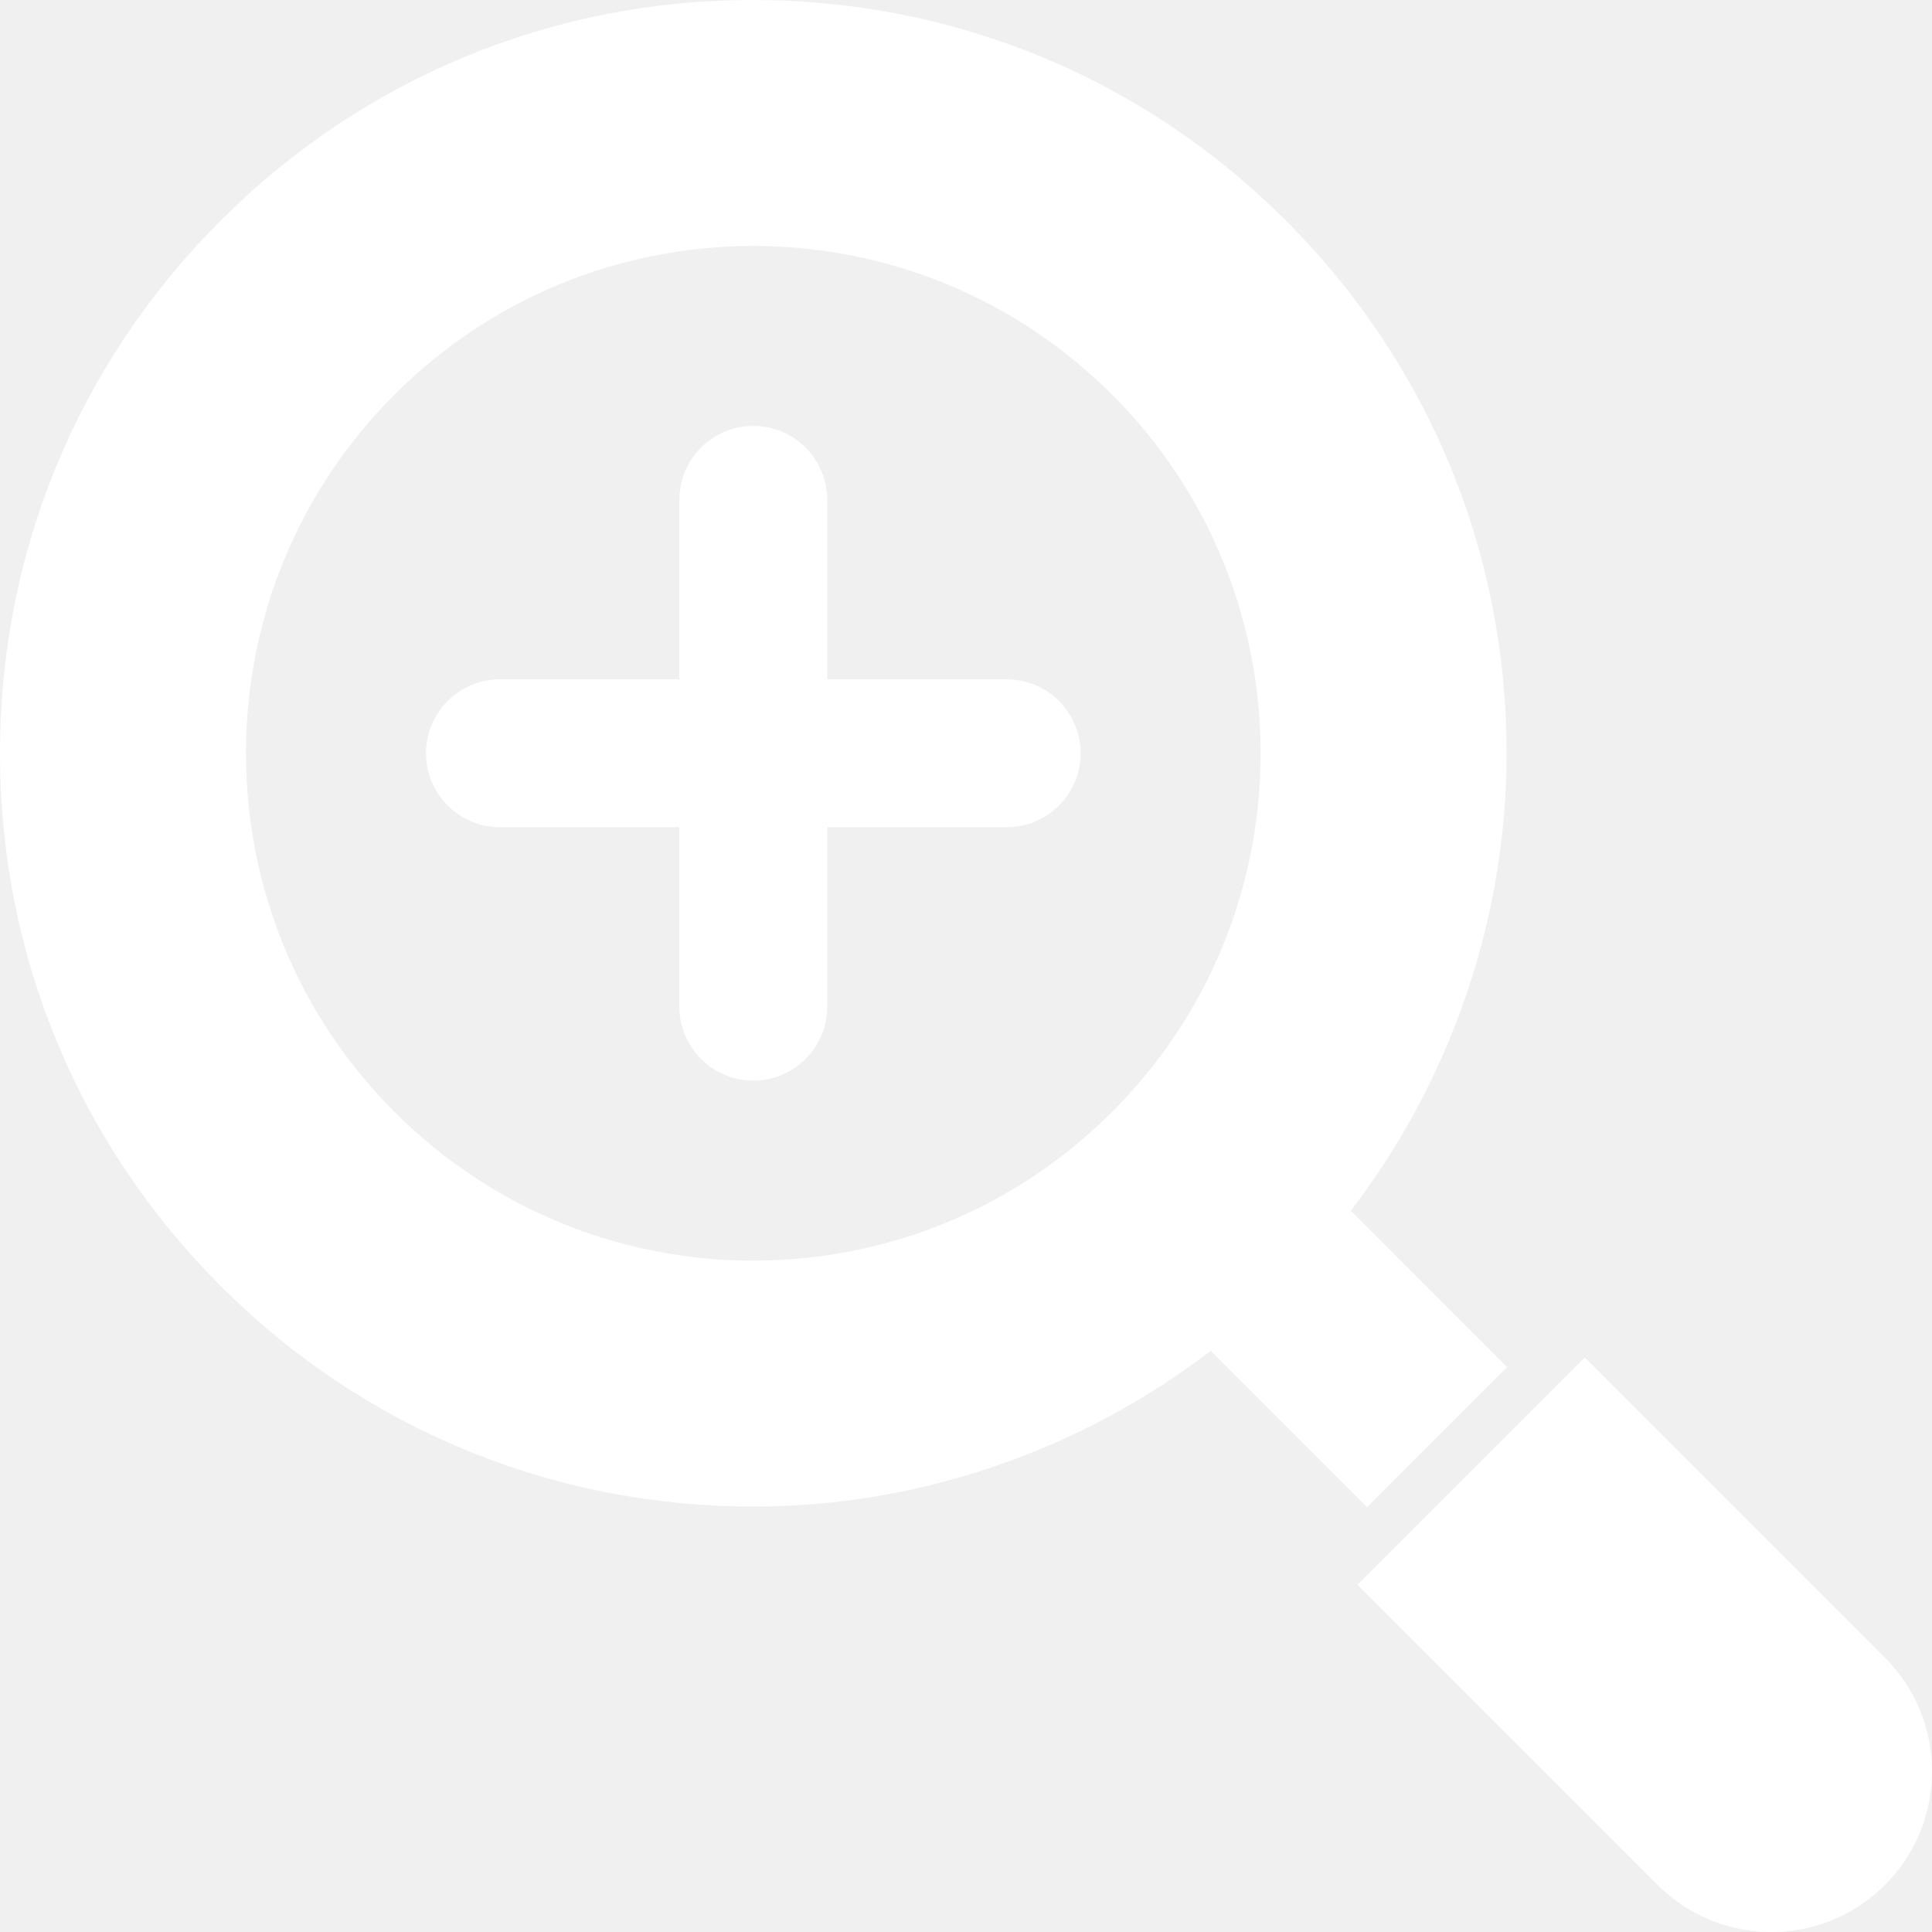
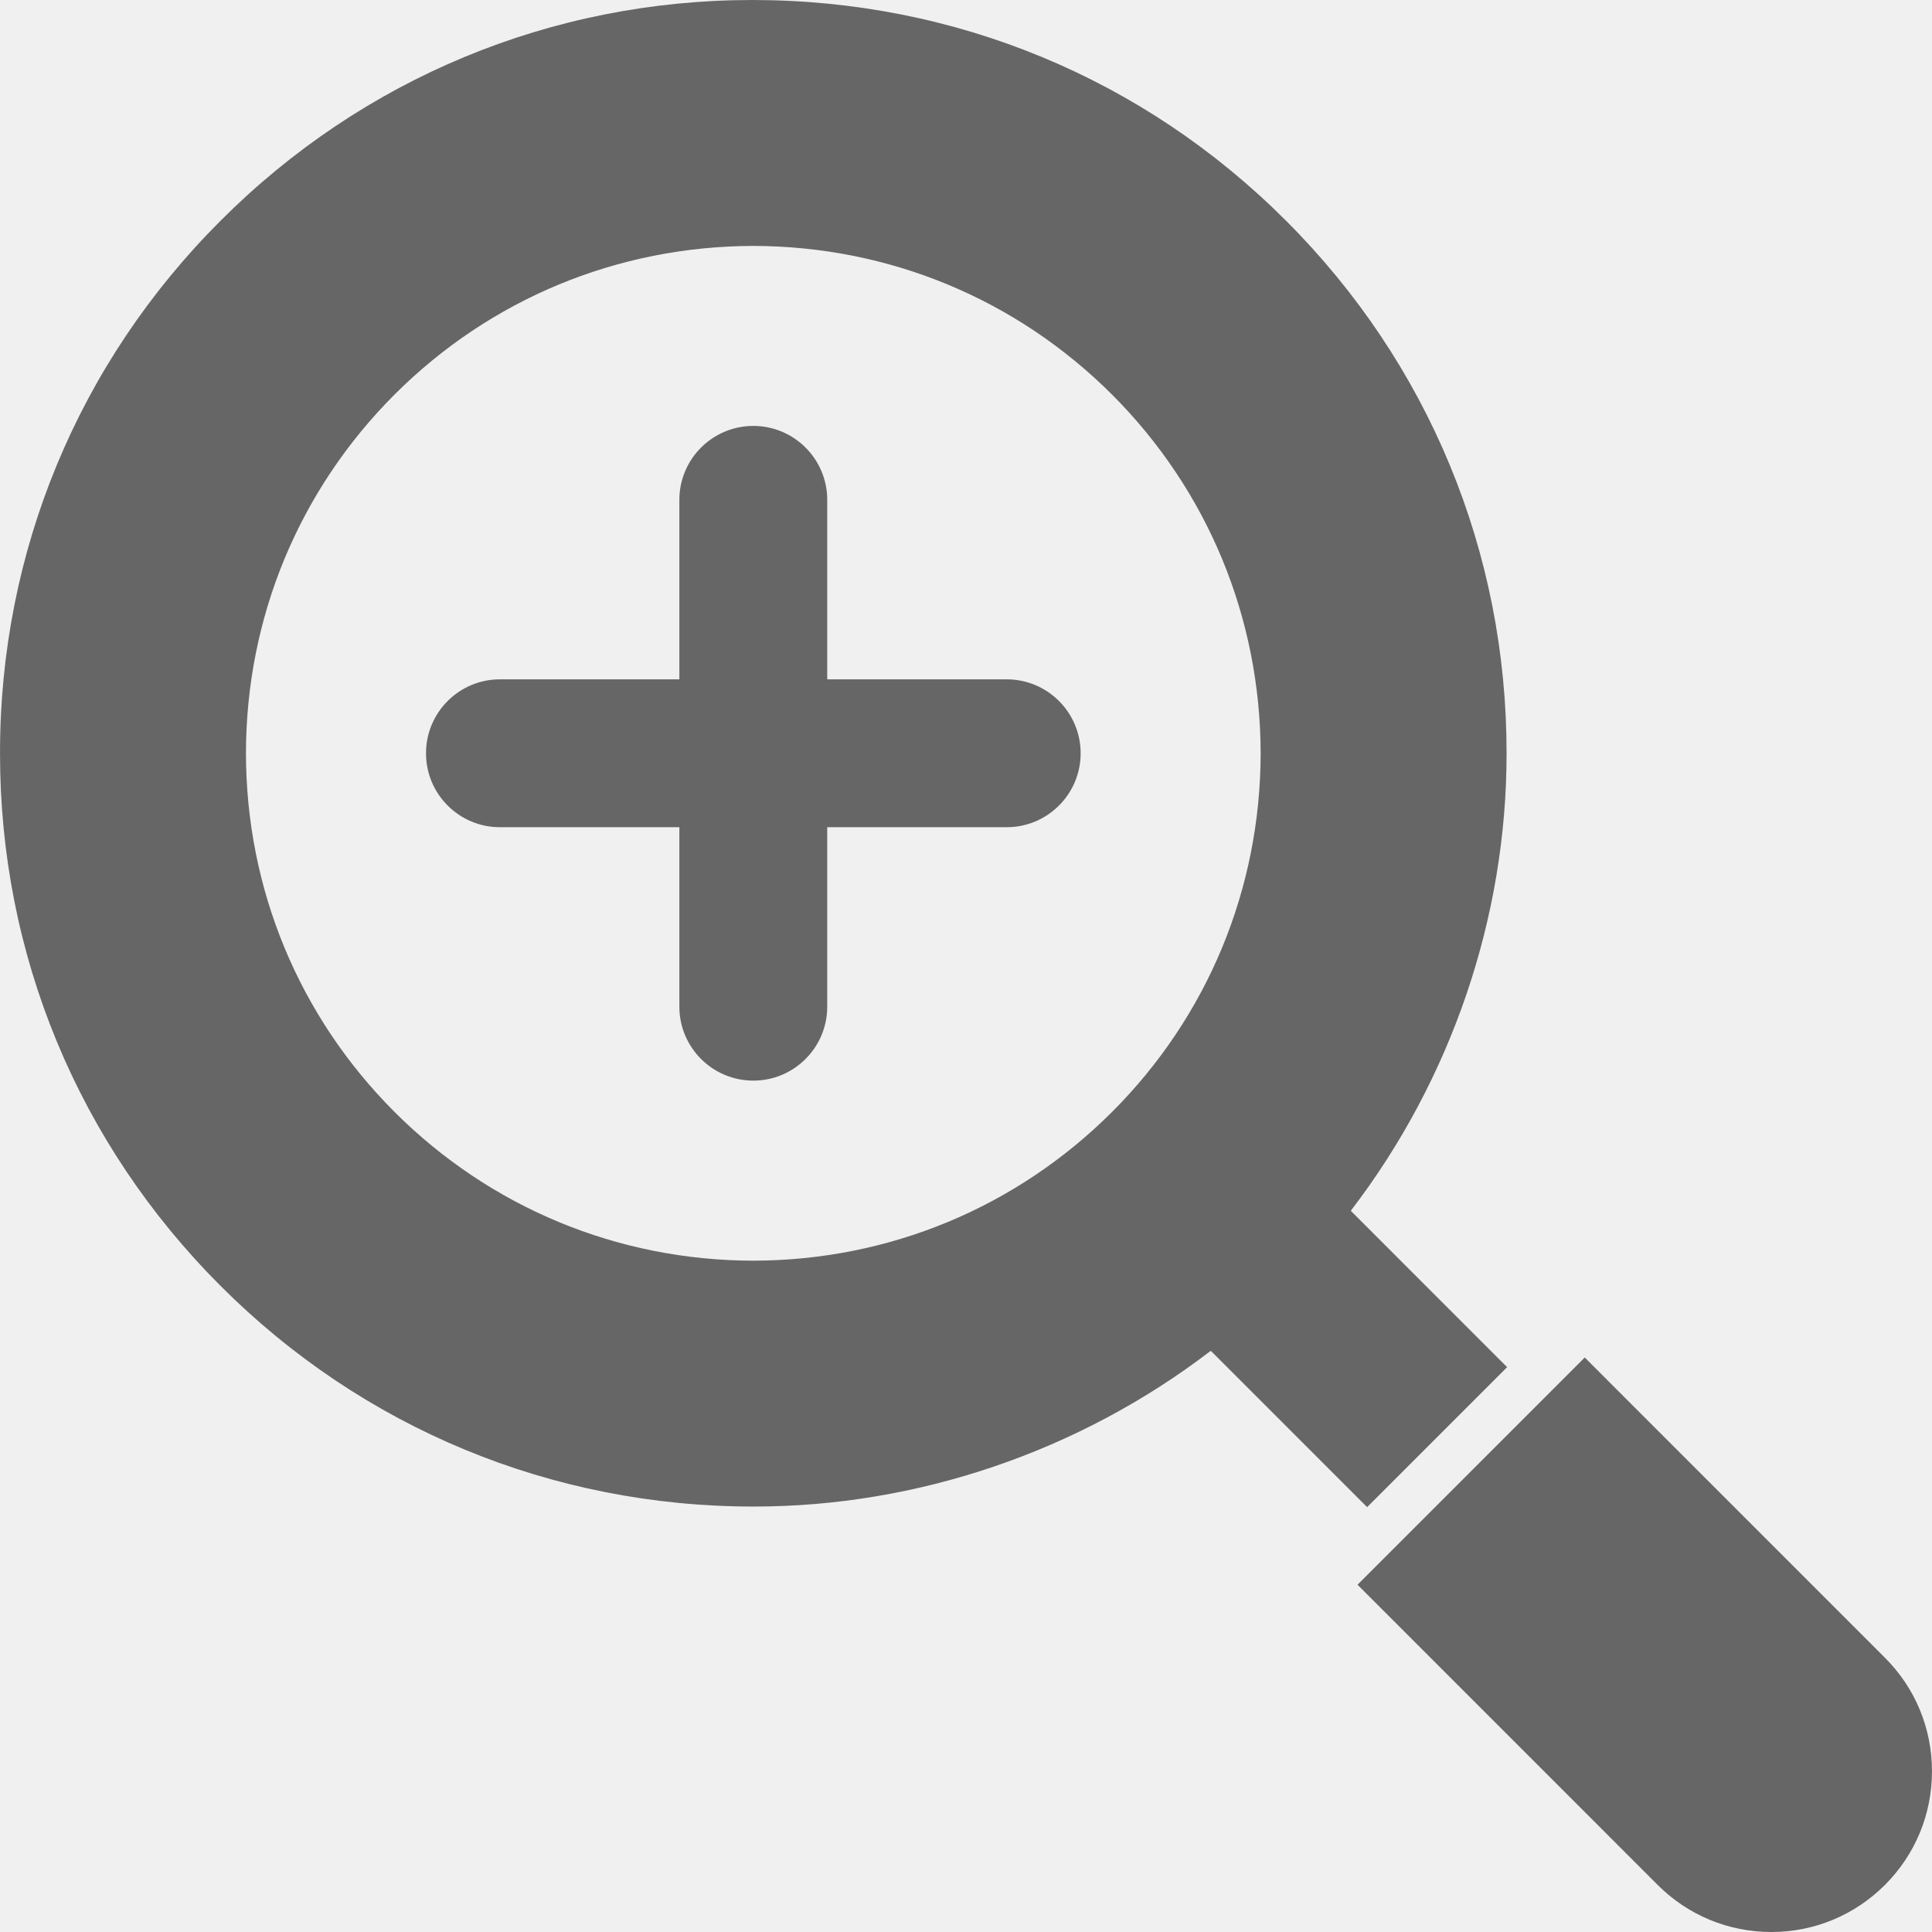
<svg xmlns="http://www.w3.org/2000/svg" width="512" height="512" viewBox="0 0 512 512">
  <style type="text/css">
path {
- 	fill: #fff;
+ 	fill: #666;
}
</style>
  <path d="M499.523,439.313l-79.547-79.563l-60.219,60.219l79.547,79.563C447.352,507.563,458.039,512,469.43,512  c11.359,0,22.047-4.438,30.094-12.469c8.047-8.047,12.469-18.75,12.469-30.125S507.57,447.344,499.523,439.313z" />
  <path d="M399.398,362.313l-41.391-41.406c0.063-0.094,0.063-0.188,0.125-0.25  c26.563-34.719,41.156-77.688,41.125-121.031c0.047-53.281-20.719-103.438-58.469-141.156C303.117,20.766,253.07,0,199.383,0  C146.18,0,96.148,20.766,58.477,58.469C20.711,96.188-0.055,146.344,0.008,199.641c-0.047,53.297,20.719,103.422,58.453,141.141  c37.688,37.719,87.766,58.469,141.188,58.469h0.188c43.234,0,86.141-14.594,120.828-41.125c0.078-0.063,0.156-0.094,0.234-0.125  l41.406,41.406L399.398,362.313z M294.695,294.688c-25.391,25.344-59.125,39.344-95.078,39.406  c-35.922-0.063-69.672-14.063-95.047-39.406c-25.359-25.359-39.344-59.125-39.391-95.063c0.047-35.938,14.031-69.688,39.375-95.063  c25.375-25.344,59.125-39.313,95.063-39.391c0.016-0.016,0.031,0,0.031,0c35.922,0.078,69.672,14.047,95.047,39.391  c25.344,25.359,39.328,59.125,39.391,95.094C334.023,235.578,320.039,269.344,294.695,294.688z" />
  <path d="M266.789,180.031h-47.563v-47.563c0-10.813-8.781-19.594-19.594-19.594s-19.594,8.781-19.594,19.594v47.563  h-47.547c-10.828,0-19.594,8.781-19.594,19.594s8.766,19.594,19.594,19.594h47.547v47.563c0,10.813,8.781,19.594,19.594,19.594  s19.594-8.781,19.594-19.594v-47.563h47.563c10.813,0,19.594-8.781,19.594-19.594S277.602,180.031,266.789,180.031z" />
</svg>
